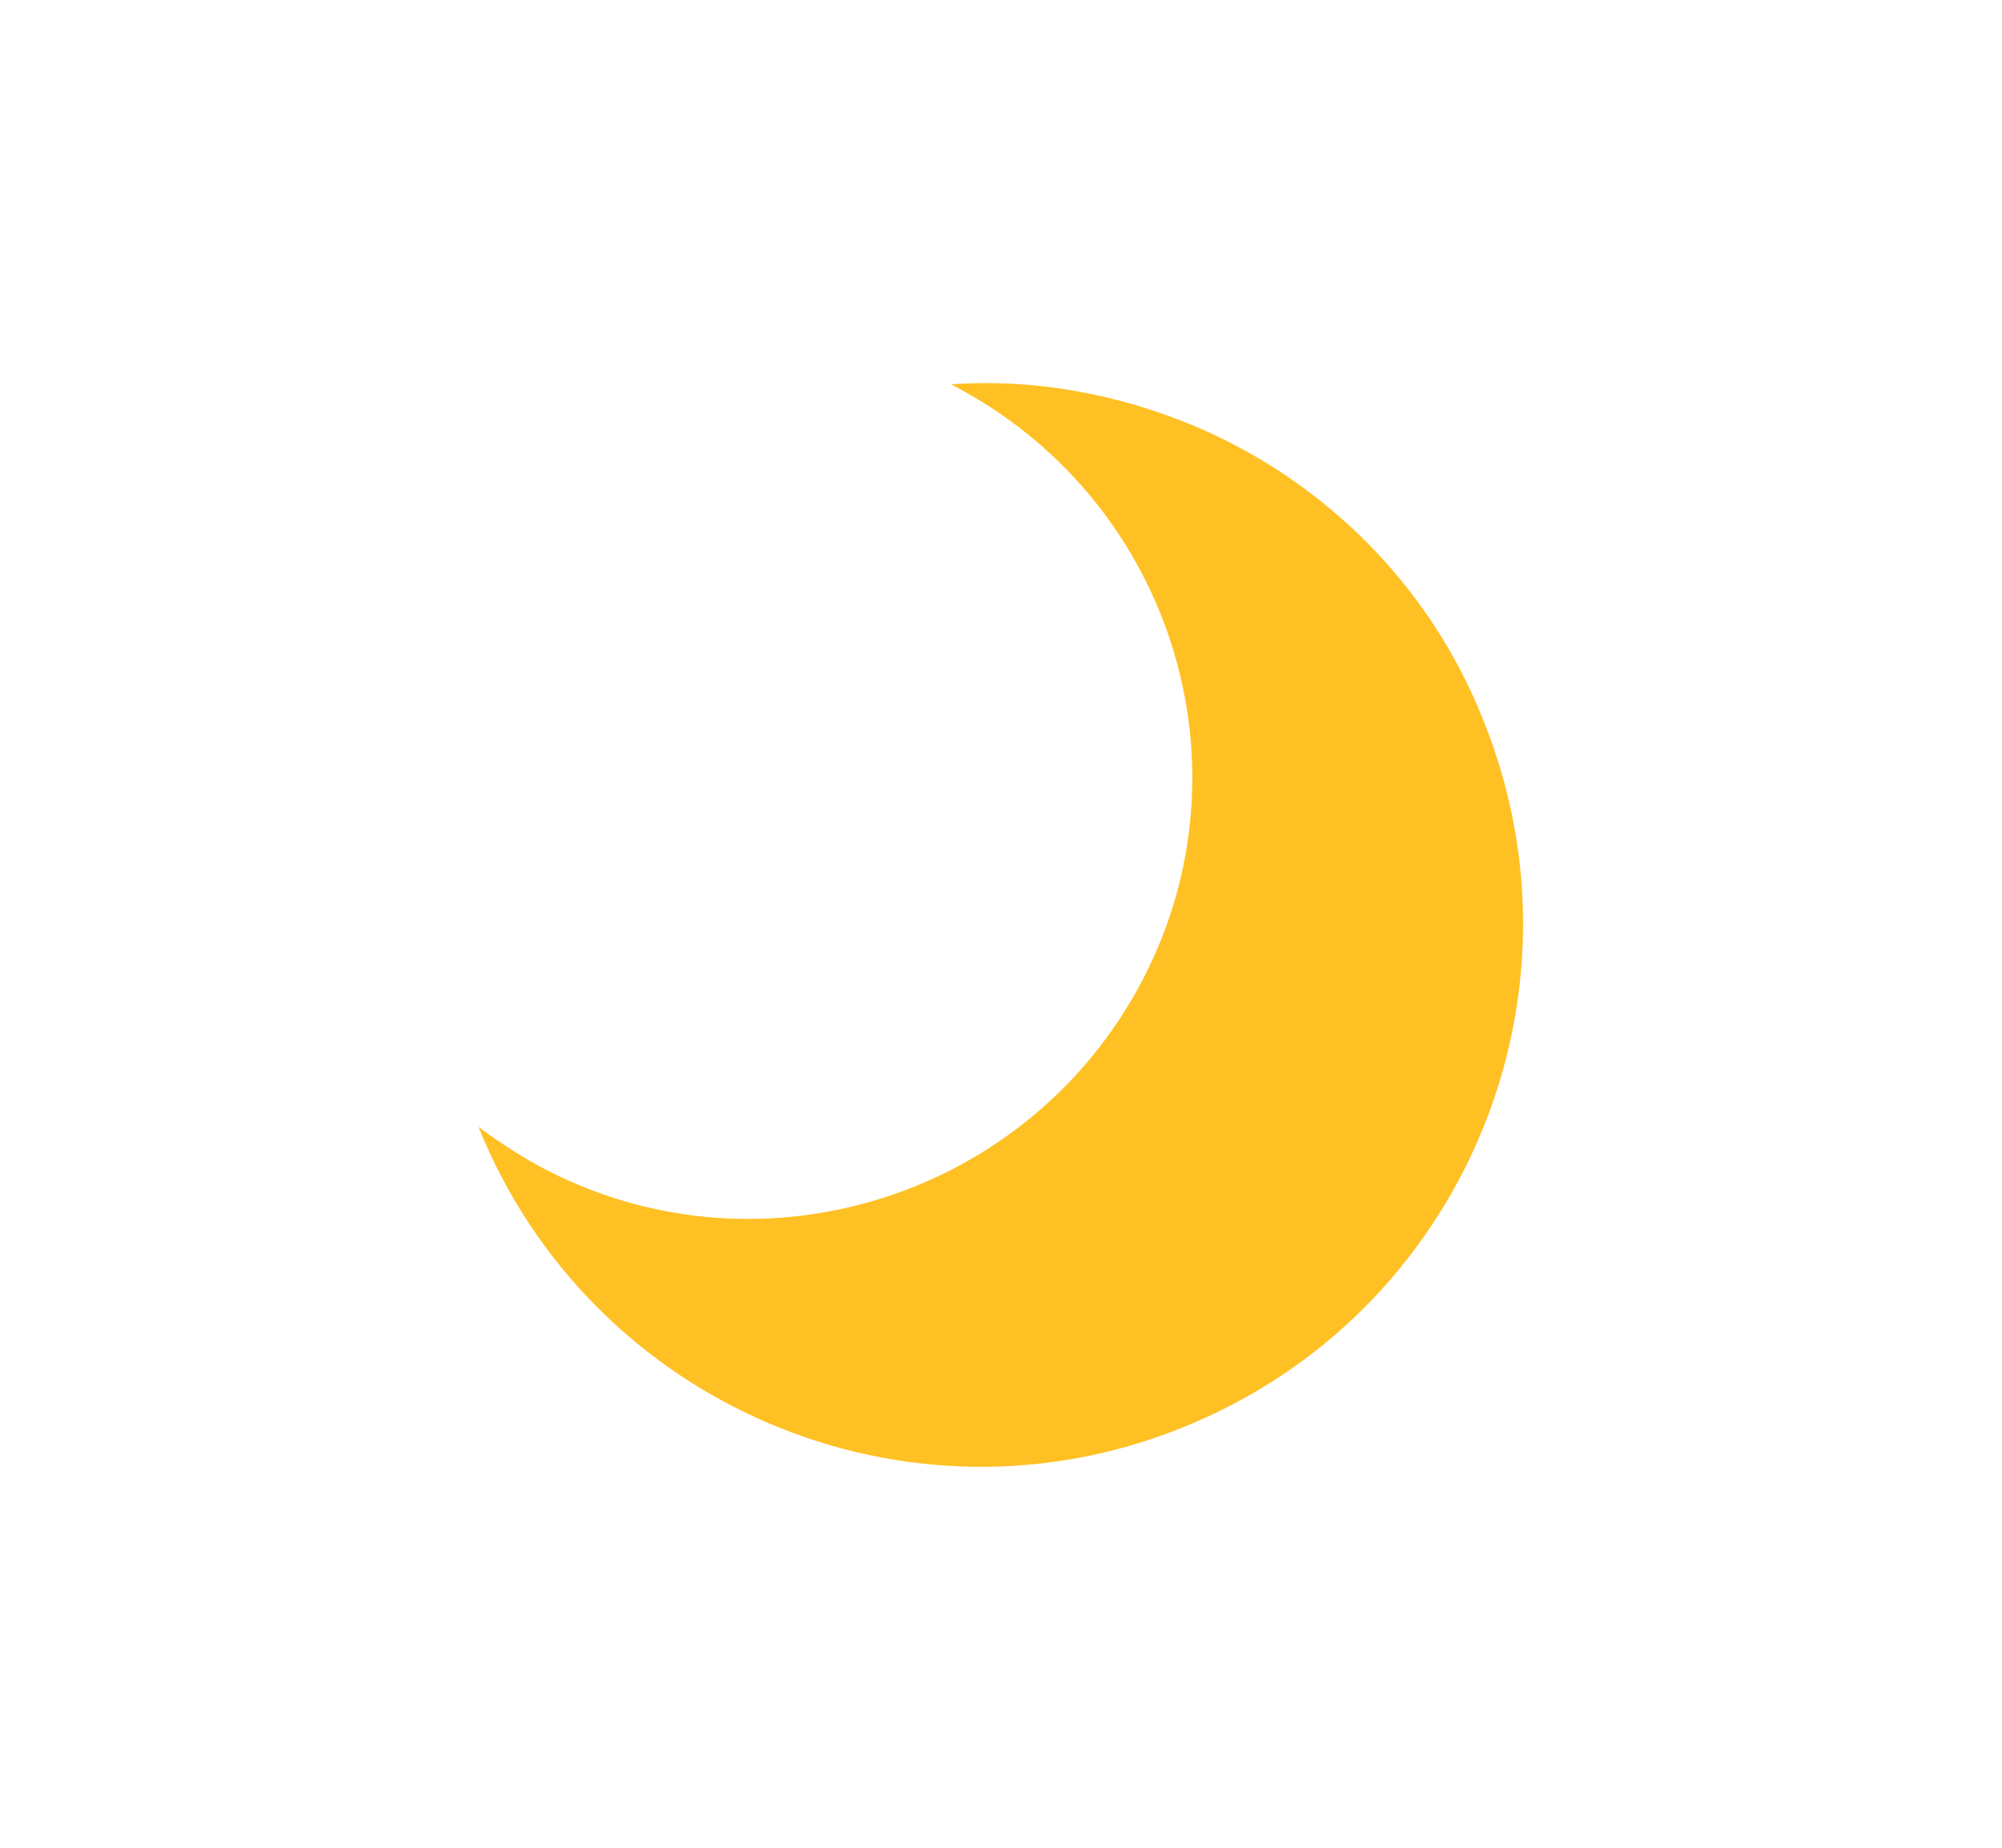
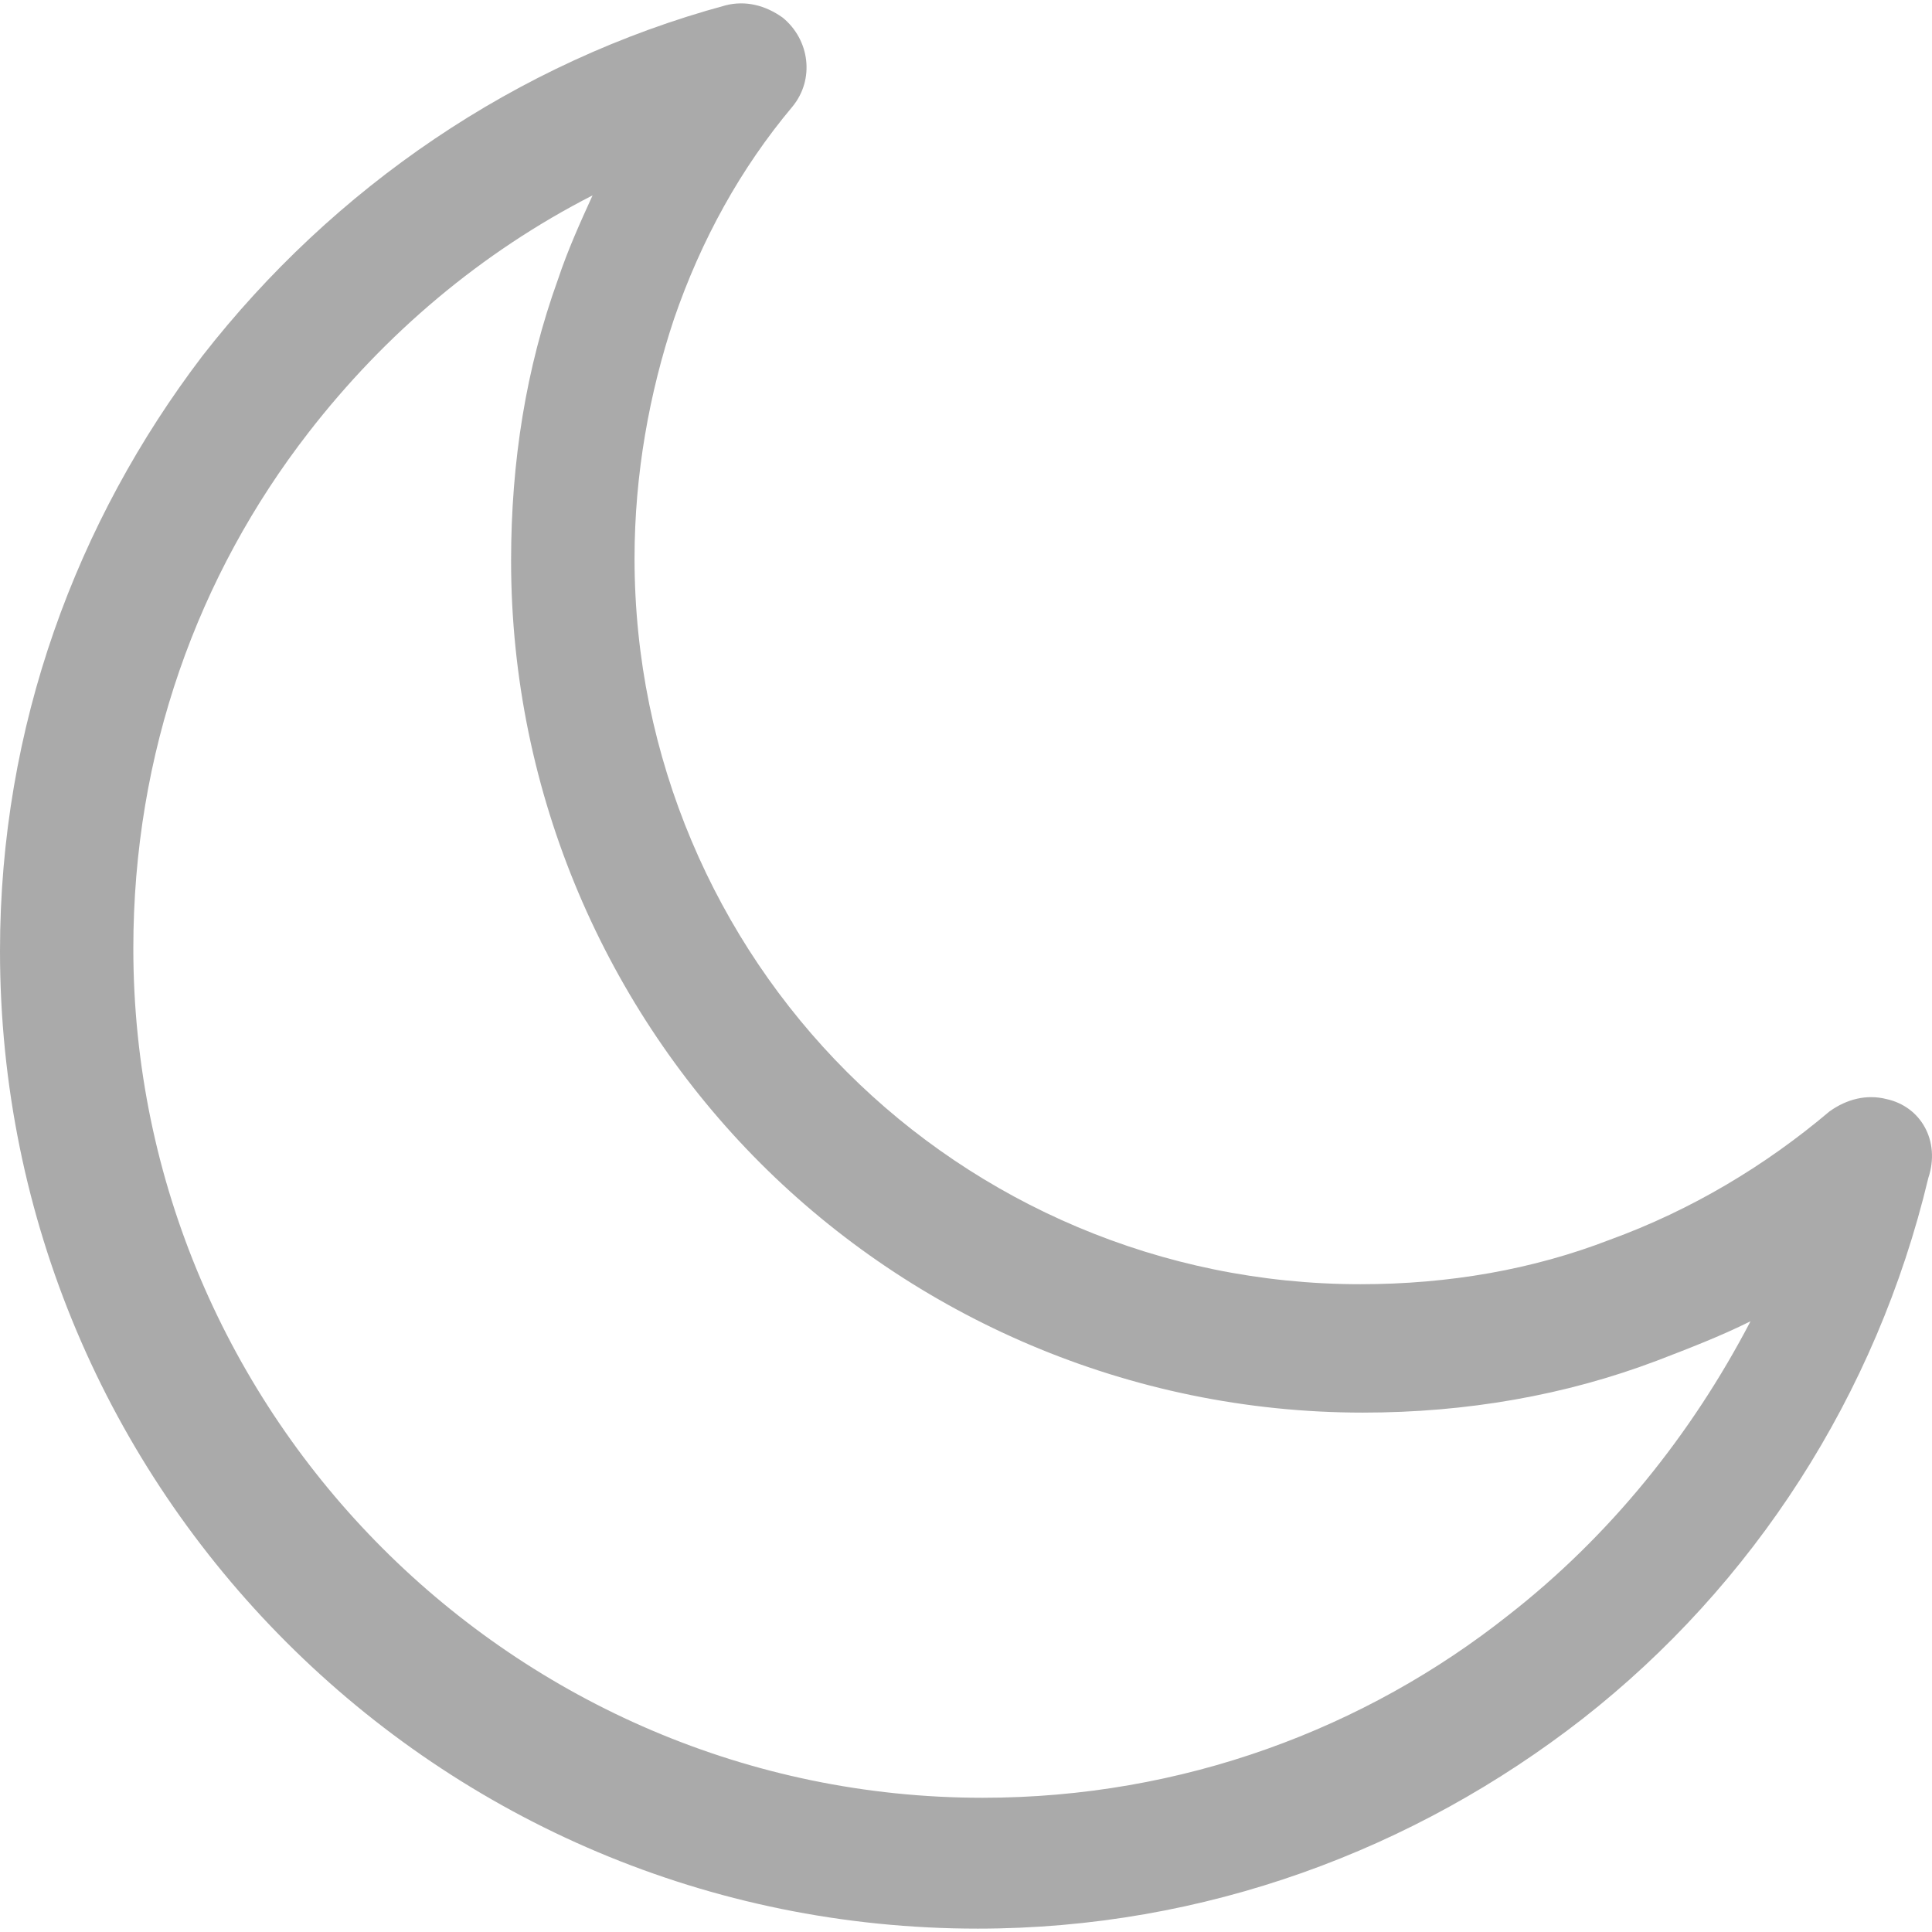
- <svg xmlns="http://www.w3.org/2000/svg" version="1.1" id="Layer_1" x="0px" y="0px" viewBox="0 0 100 92.3" style="enable-background:new 0 0 100 92.3;" xml:space="preserve">
-   <style type="text/css">
- 	.st0{fill:#FFC024;}
- </style>
-   <path class="st0" d="M59.7,21.3c-3.8-1.6-8-2.4-12.2-2.1c10.9,5.6,15.2,18.9,9.6,29.7S38.2,64,27.4,58.5c-1.2-0.6-2.4-1.4-3.5-2.2  c5.6,13.9,21.4,20.6,35.2,15C73,65.7,79.7,49.9,74.1,36C71.5,29.4,66.3,24.1,59.7,21.3z" />
+ <svg xmlns="http://www.w3.org/2000/svg" version="1.1" id="Capa_1" x="0px" y="0px" viewBox="0 0 312.999 312.999" style="enable-background:new 0 0 312.999 312.999;" xml:space="preserve">
+   <style>
+ 			path { fill: #aaaaaa } 
+ 		</style>
+   <path d="M305.6,178.053c-3.2-0.8-6.4,0-9.2,2c-10.4,8.8-22.4,16-35.6,20.8c-12.4,4.8-26,7.2-40.4,7.2c-32.4,0-62-13.2-83.2-34.4    c-21.2-21.2-34.4-50.8-34.4-83.2c0-13.6,2.4-26.8,6.4-38.8c4.4-12.8,10.8-24.4,19.2-34.4c3.6-4.4,2.8-10.8-1.6-14.4    c-2.8-2-6-2.8-9.2-2c-34,9.2-63.6,29.6-84.8,56.8c-20.4,26.8-32.8,60-32.8,96.4c0,43.6,17.6,83.2,46.4,112s68.4,46.4,112,46.4    c36.8,0,70.8-12.8,98-34c27.6-21.6,47.6-52.4,56-87.6C314.4,184.853,311.2,179.253,305.6,178.053z M244.4,261.653    c-23.2,18.4-52.8,29.6-85.2,29.6c-38,0-72.4-15.6-97.2-40.4c-24.8-24.8-40.4-59.2-40.4-97.2c0-31.6,10.4-60.4,28.4-83.6    c12.4-16,28-29.2,46-38.4c-2,4.4-4,8.8-5.6,13.6c-5.2,14.4-7.6,29.6-7.6,45.6c0,38,15.6,72.8,40.4,97.6s59.6,40.4,97.6,40.4    c16.8,0,32.8-2.8,47.6-8.4c5.2-2,10.4-4,15.2-6.4C274,232.453,260.8,248.853,244.4,261.653z" />
</svg>
